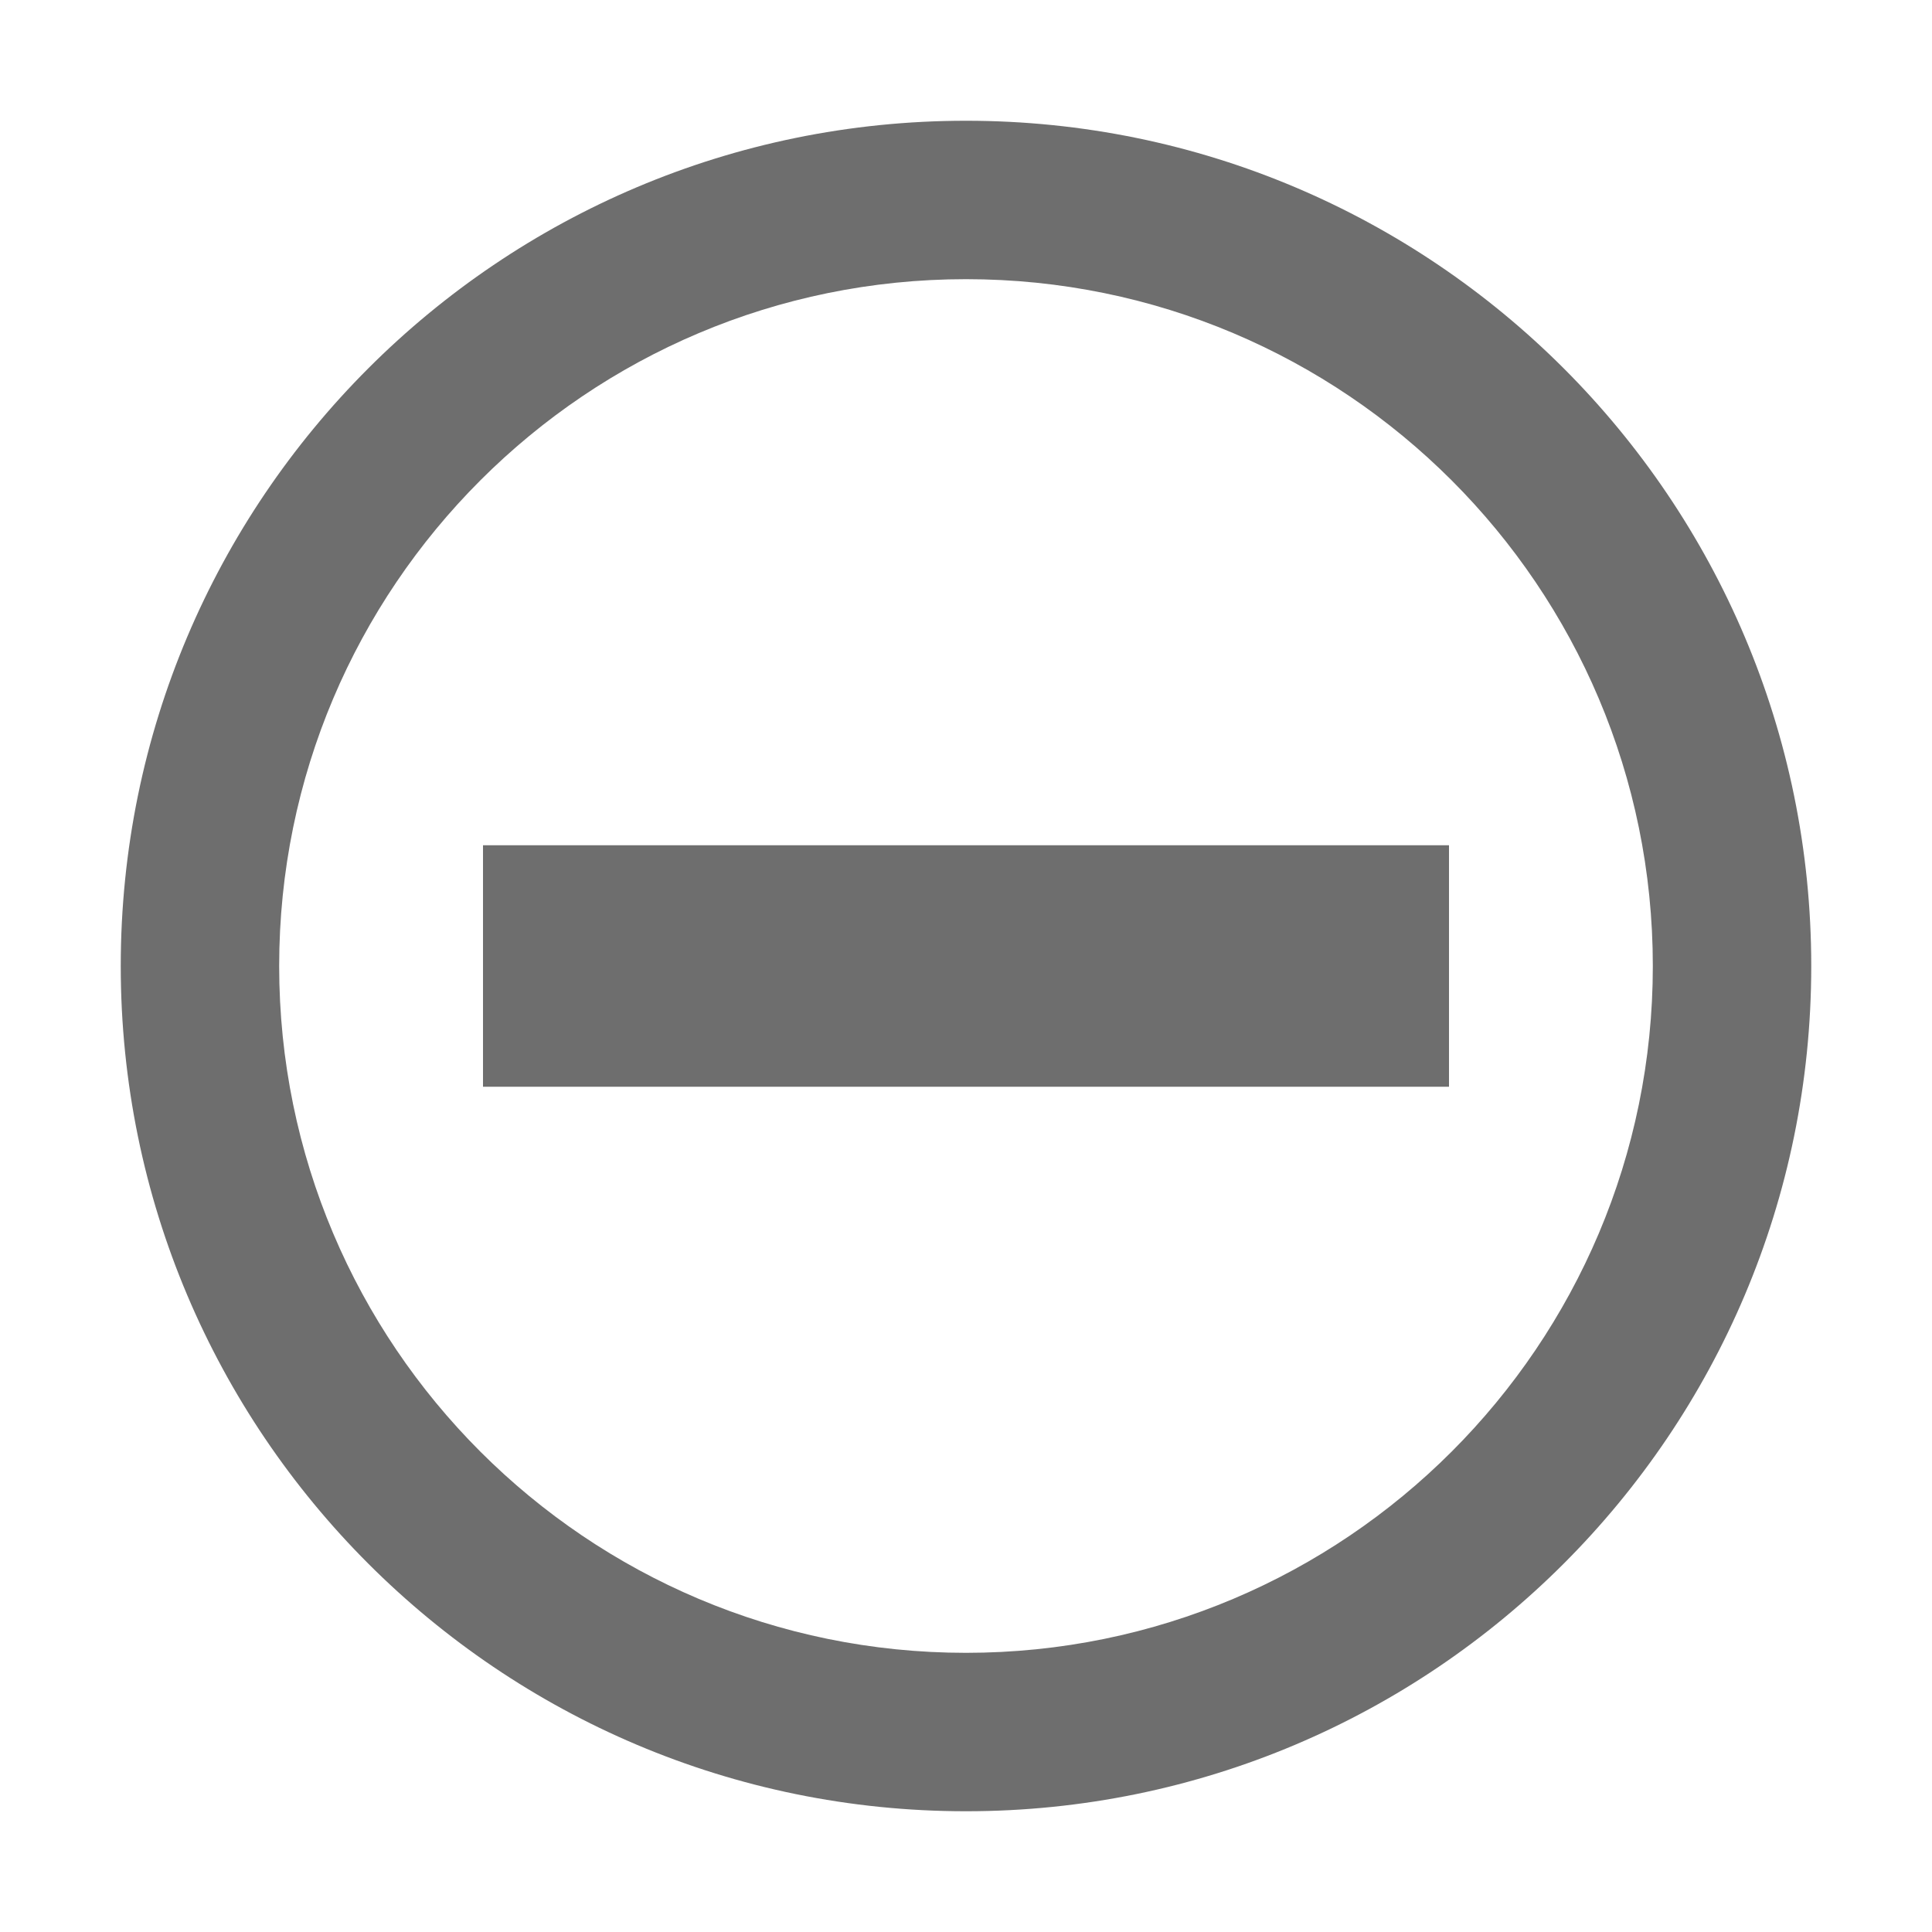
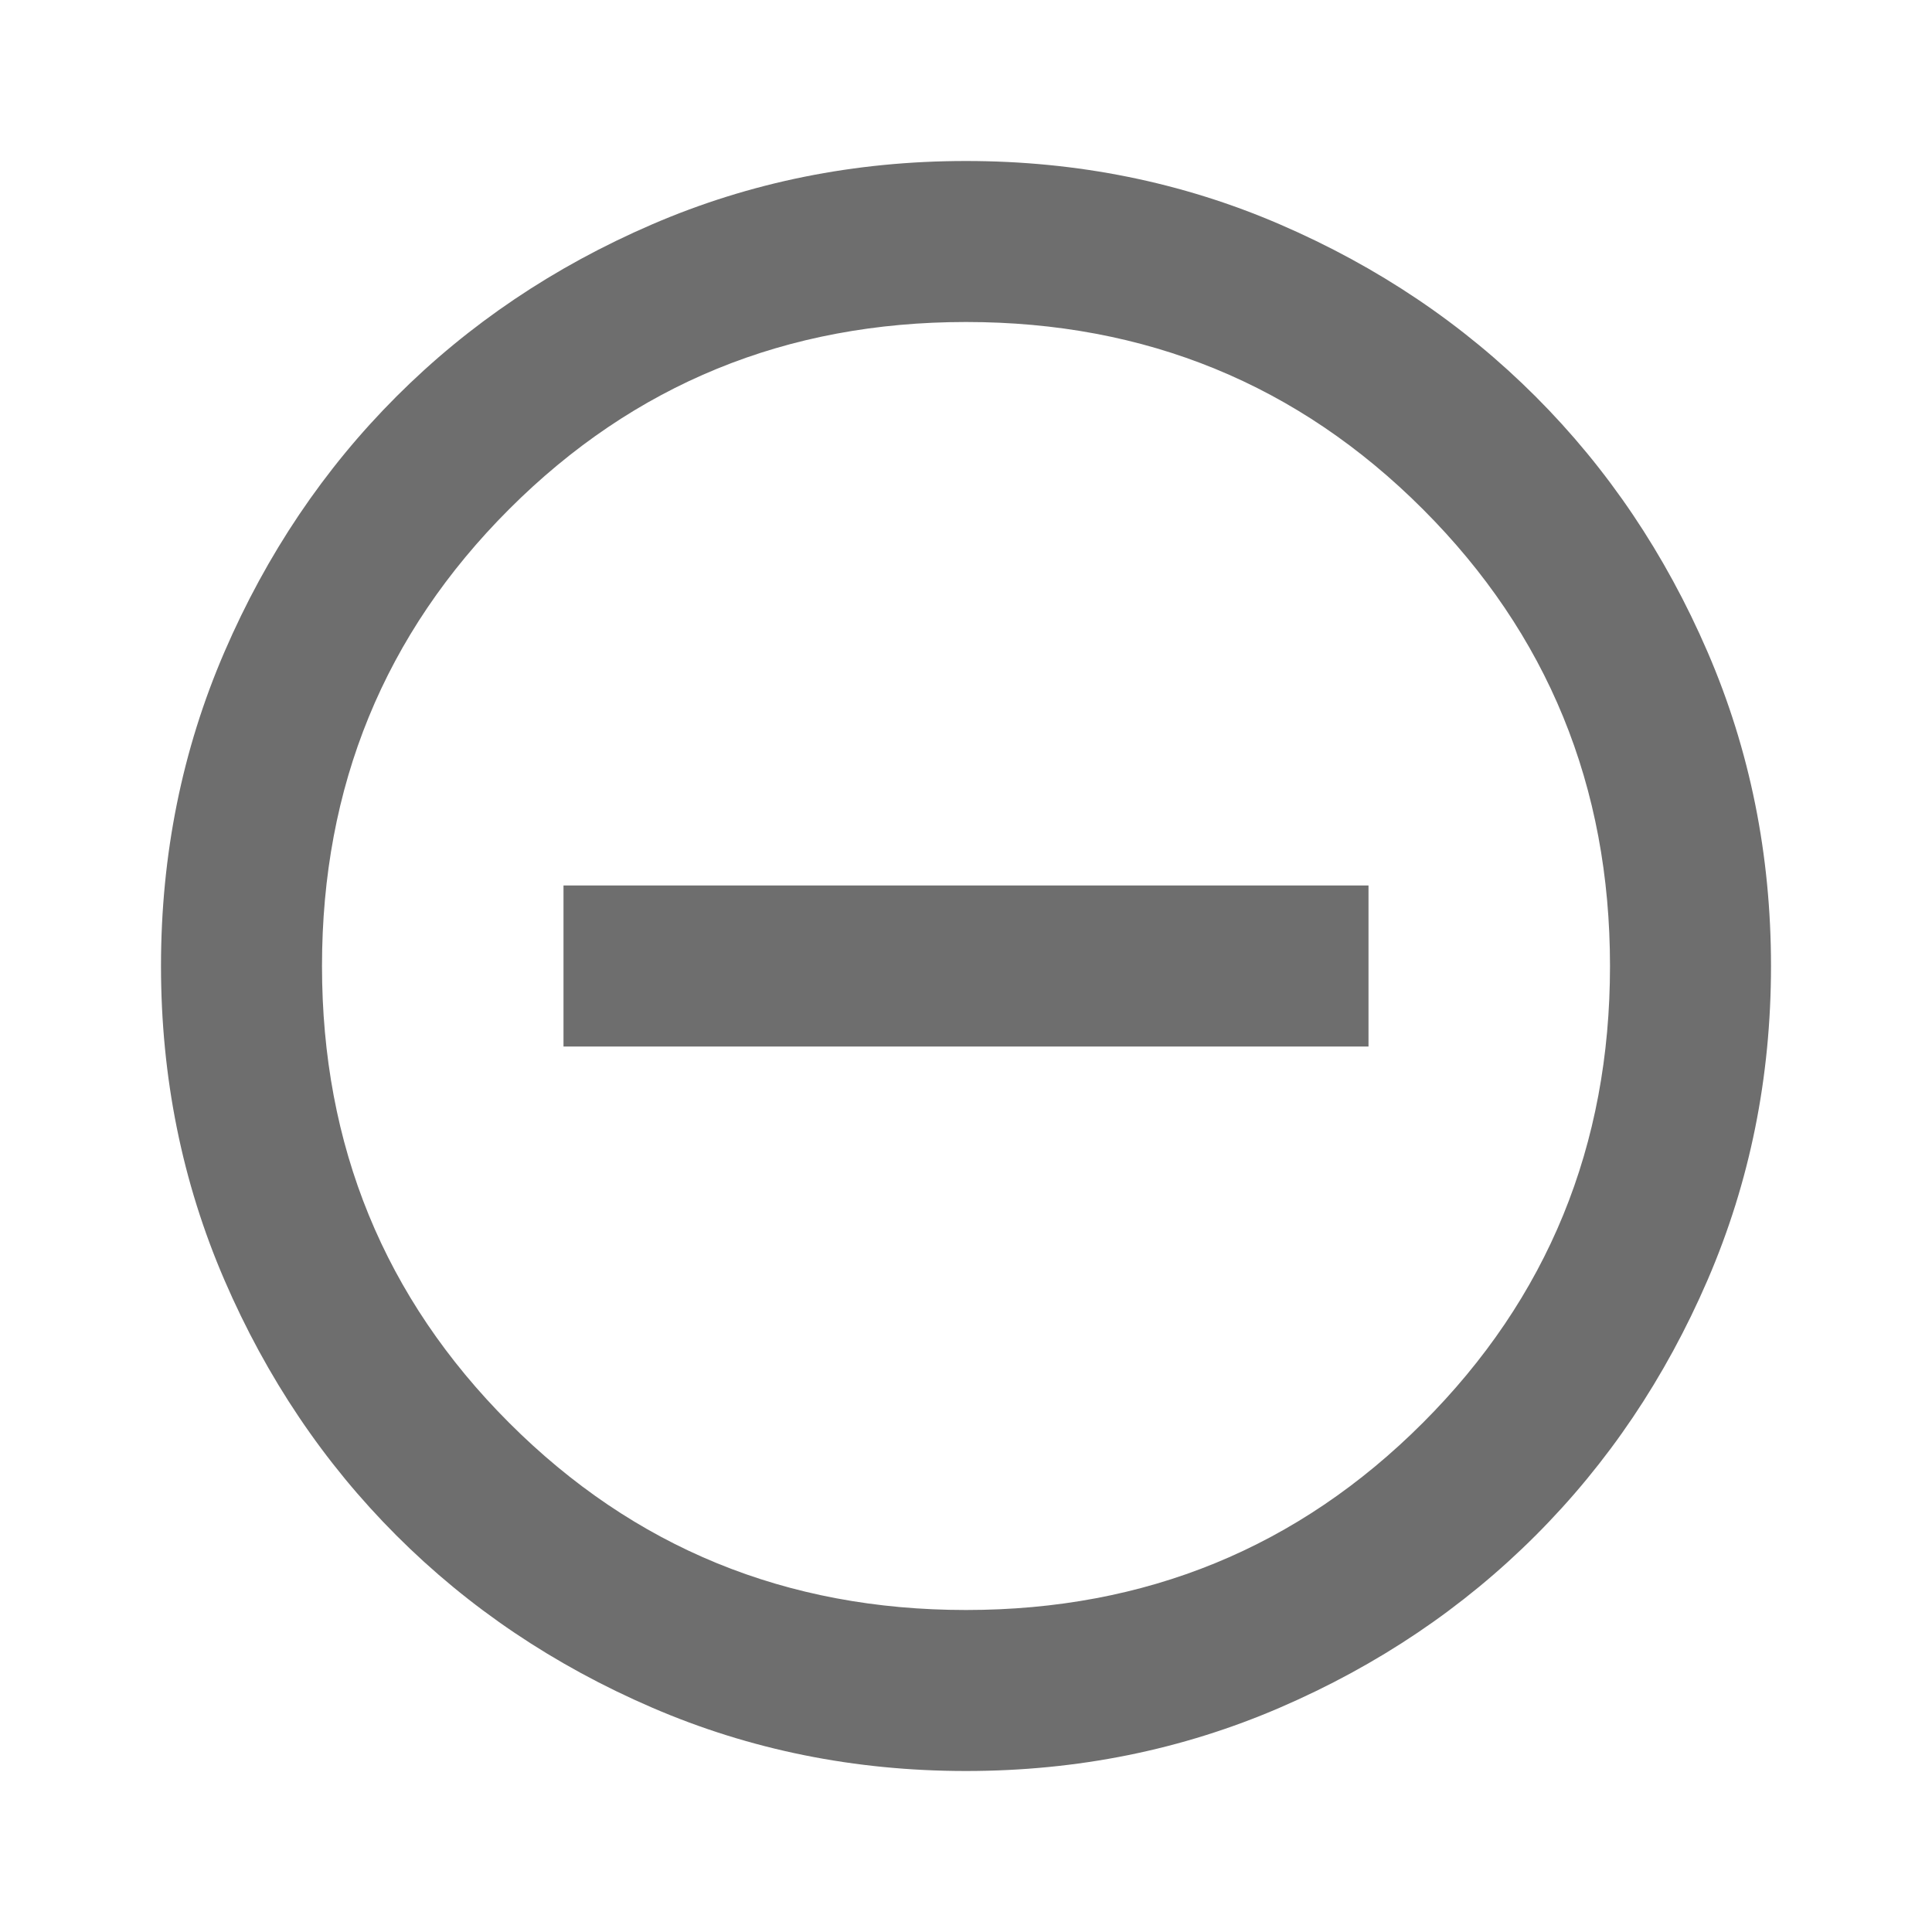
- <svg xmlns="http://www.w3.org/2000/svg" width="16" height="16" viewBox="0 0 16 16">
-   <g fill="none" fill-rule="evenodd">
-     <path fill="#6E6E6E" d="M8,15 C4.134,15 1,11.866 1,8 C1,4.134 4.134,1 8,1 C11.866,1 15,4.134 15,8 C15,11.866 11.866,15 8,15 Z M8,13.688 C11.141,13.688 13.688,11.141 13.688,8 C13.688,4.859 11.141,2.312 8,2.312 C4.859,2.312 2.312,4.859 2.312,8 C2.312,11.141 4.859,13.688 8,13.688 Z" />
-     <rect width="8" height="2" x="4" y="7" fill="#6E6E6E" />
-   </g>
+ <svg xmlns="http://www.w3.org/2000/svg" height="24" viewBox="0 -960 960 960" width="24">
+   <path fill="#6E6E6E" d="M280-440h400v-80H280v80ZM480-80q-83 0-156-31.5T197-197q-54-54-85.5-127T80-480q0-83 31.5-156T197-763q54-54 127-85.5T480-880q83 0 156 31.5T763-763q54 54 85.5 127T880-480q0 83-31.5 156T763-197q-54 54-127 85.5T480-80Zm0-80q134 0 227-93t93-227q0-134-93-227t-227-93q-134 0-227 93t-93 227q0 134 93 227t227 93Zm0-320Z" />
</svg>
